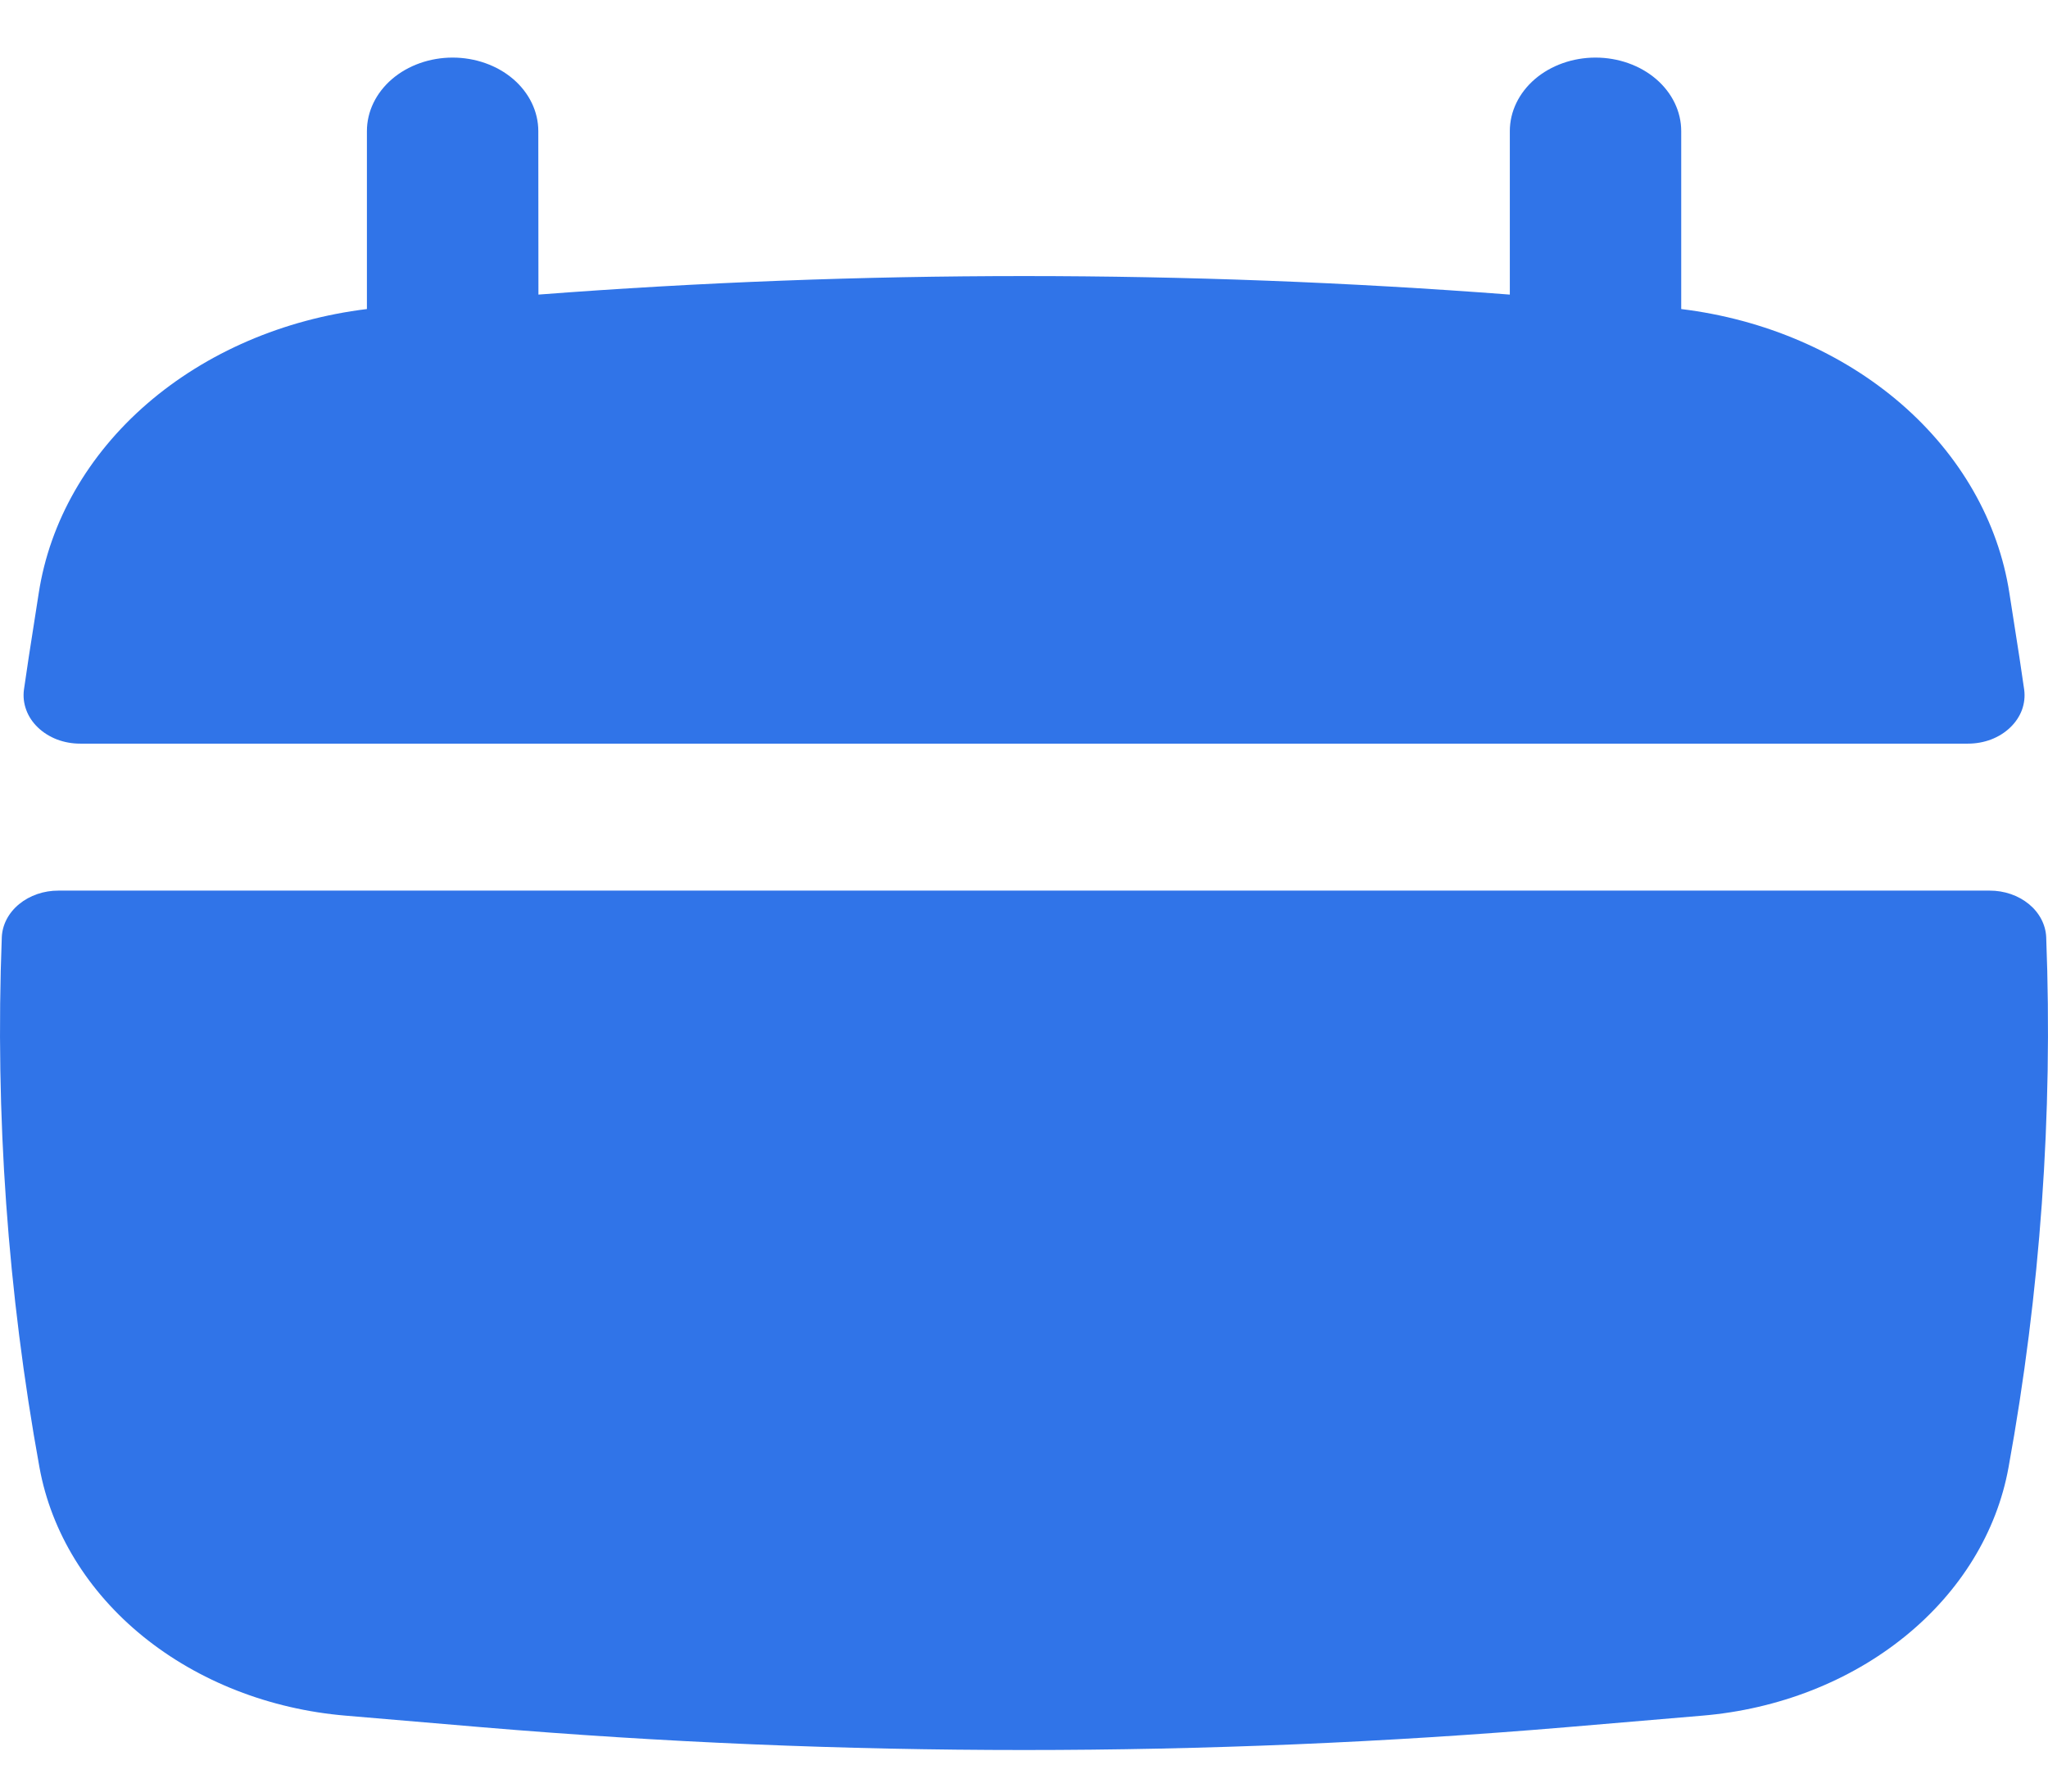
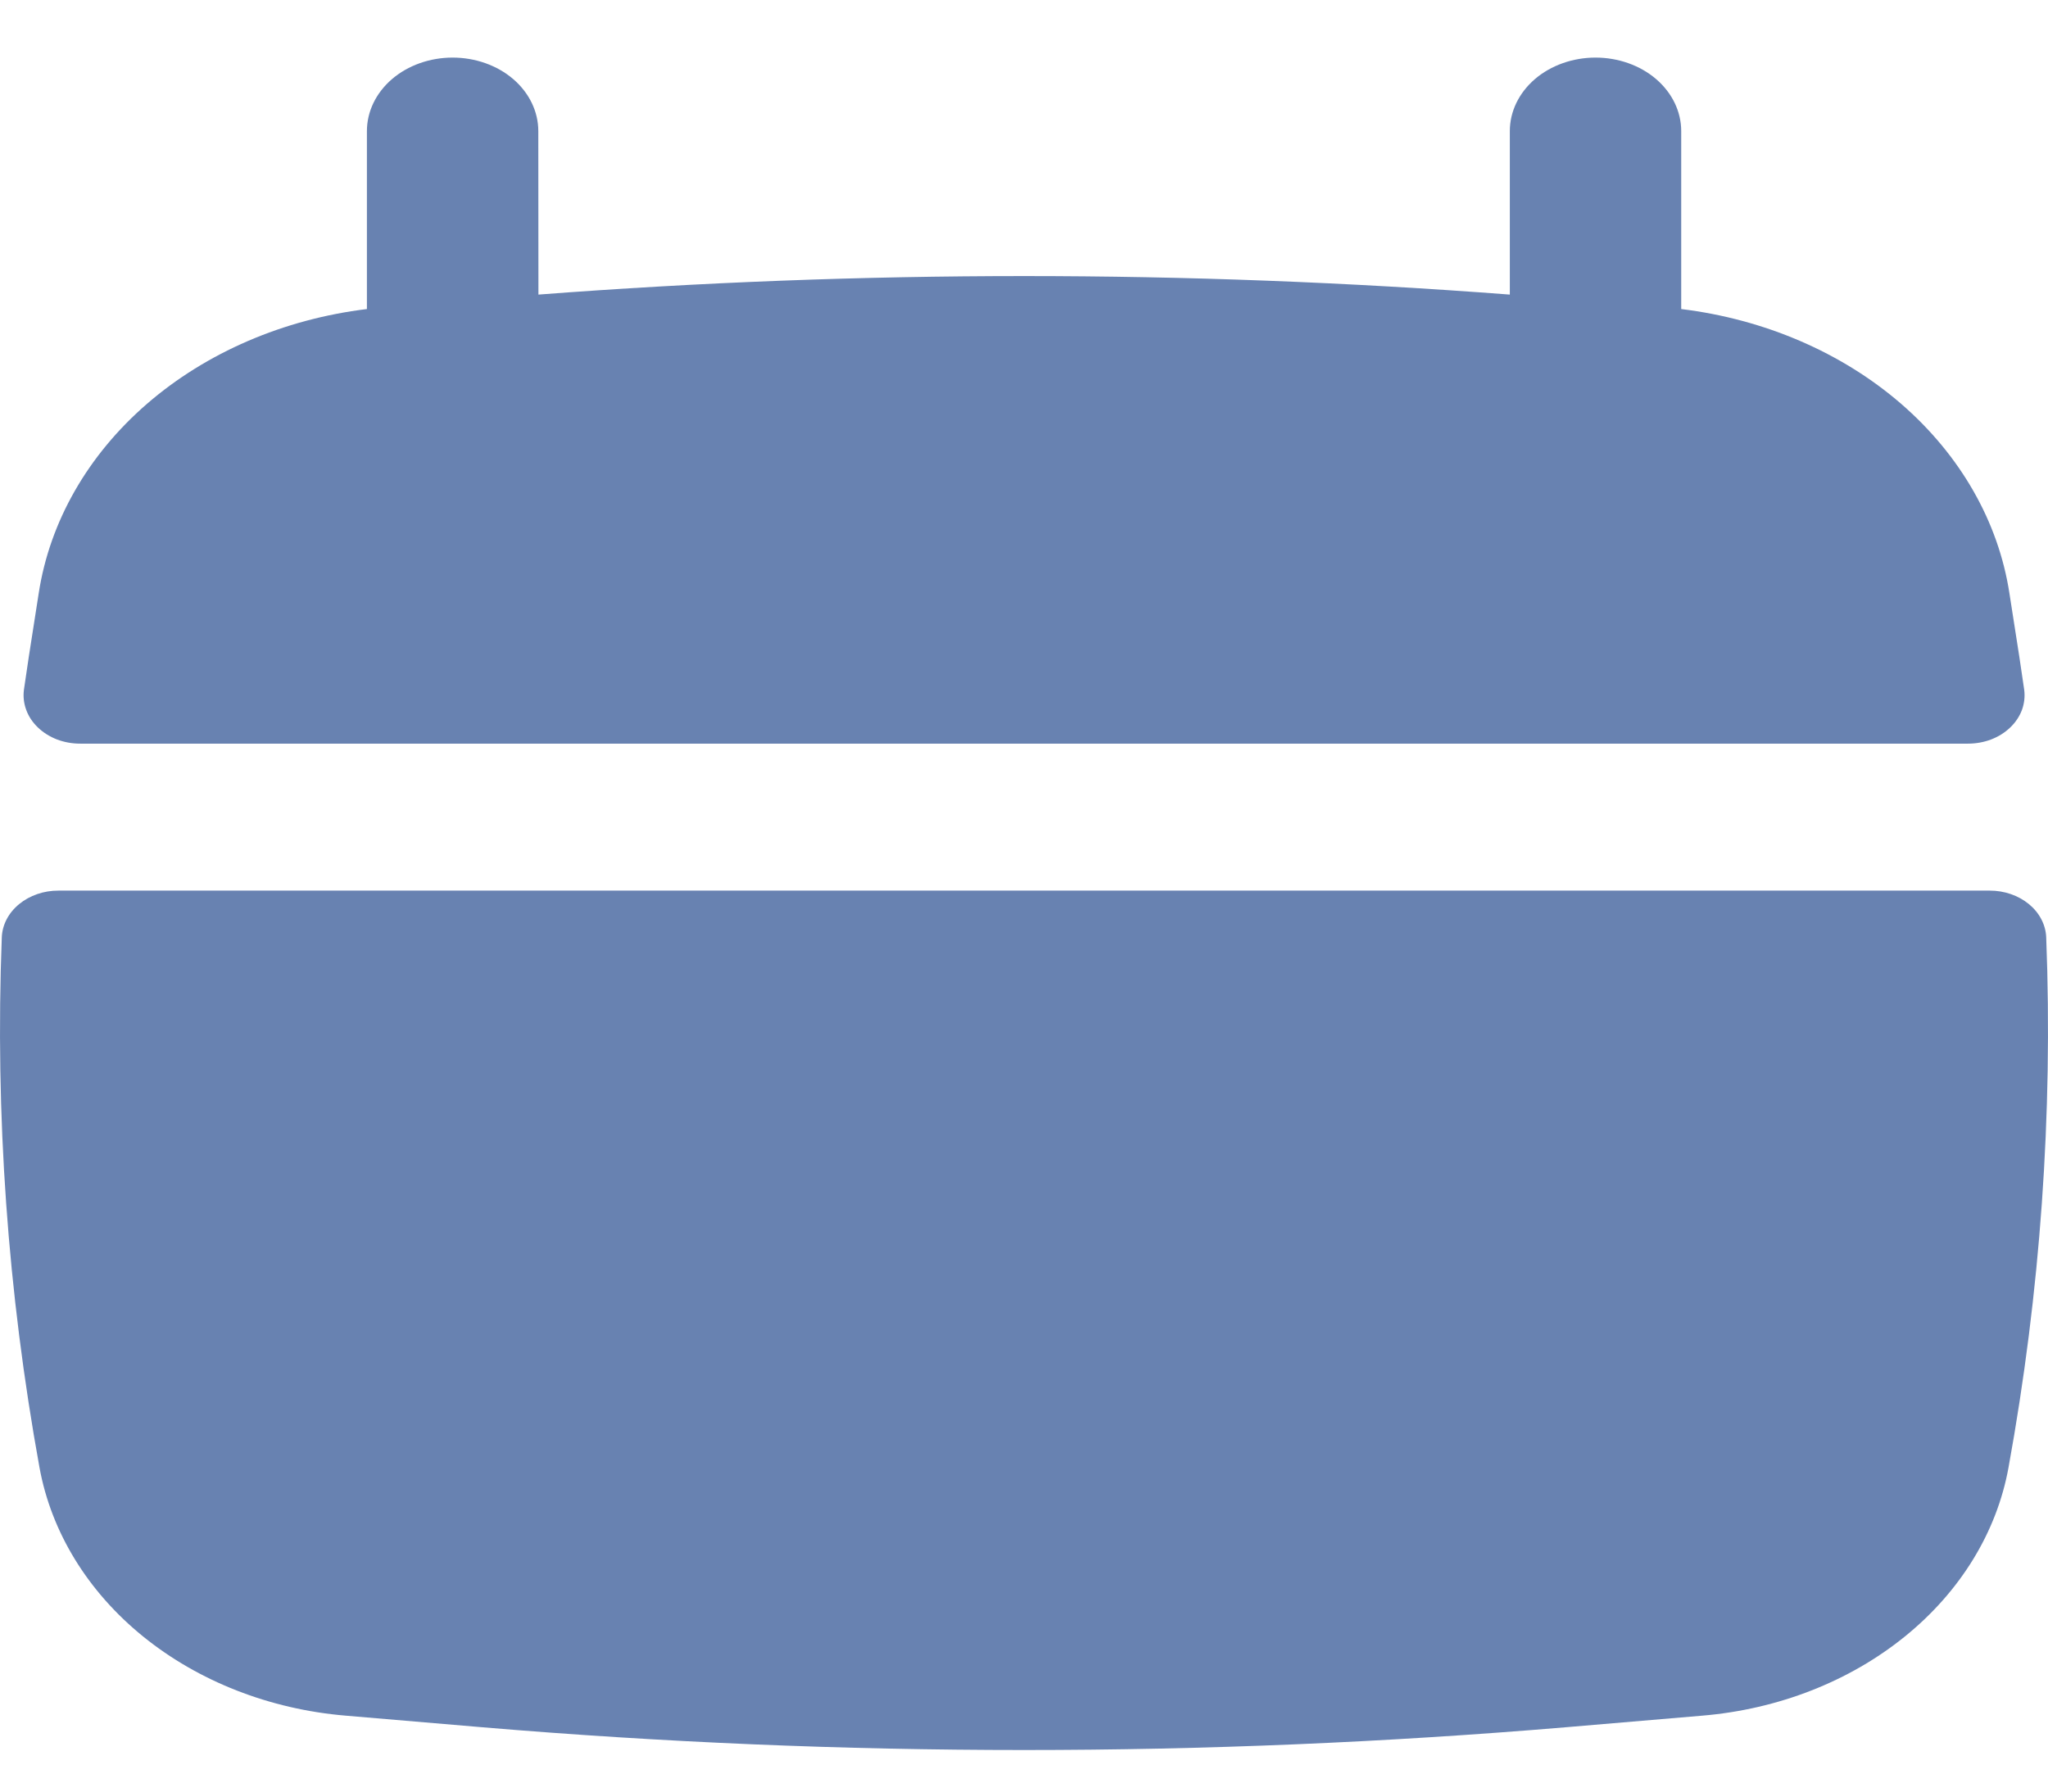
<svg xmlns="http://www.w3.org/2000/svg" width="32" height="28" viewBox="0 0 32 28" fill="none">
-   <path id="calendario-select" d="M8.411 2.049C8.411 1.744 8.27 1.452 8.019 1.236C7.768 1.021 7.427 0.9 7.072 0.9C6.717 0.9 6.376 1.021 6.125 1.236C5.874 1.452 5.733 1.744 5.733 2.049V4.83C4.43 4.989 3.224 5.509 2.298 6.31C1.372 7.112 0.777 8.152 0.605 9.271L0.449 10.271C0.423 10.439 0.398 10.609 0.374 10.779C0.36 10.886 0.372 10.993 0.41 11.095C0.447 11.197 0.51 11.291 0.593 11.37C0.676 11.45 0.778 11.513 0.891 11.557C1.005 11.6 1.128 11.622 1.253 11.622H30.749C30.874 11.622 30.997 11.6 31.111 11.557C31.225 11.513 31.326 11.45 31.409 11.37C31.492 11.291 31.555 11.197 31.593 11.095C31.63 10.993 31.642 10.886 31.628 10.779C31.603 10.611 31.579 10.439 31.553 10.271L31.397 9.271C31.225 8.152 30.63 7.112 29.704 6.31C28.778 5.509 27.572 4.989 26.269 4.83V2.049C26.269 1.744 26.128 1.452 25.877 1.236C25.626 1.021 25.285 0.9 24.93 0.9C24.575 0.9 24.234 1.021 23.983 1.236C23.732 1.452 23.591 1.744 23.591 2.049V4.604C18.541 4.218 13.462 4.218 8.413 4.604L8.411 2.049ZM31.972 14.649C31.964 14.452 31.867 14.266 31.702 14.13C31.536 13.994 31.316 13.918 31.087 13.919H0.914C0.685 13.918 0.464 13.994 0.299 14.13C0.133 14.266 0.036 14.452 0.028 14.649C-0.078 17.42 0.119 20.195 0.617 22.935C0.801 23.945 1.37 24.873 2.235 25.575C3.101 26.277 4.214 26.713 5.399 26.813L7.529 26.994C13.163 27.469 18.837 27.469 24.471 26.994L26.601 26.813C27.787 26.713 28.899 26.277 29.765 25.575C30.631 24.873 31.2 23.945 31.383 22.935C31.881 20.195 32.078 17.42 31.972 14.649Z" fill="hsl(218, 80%, 55%)" />
+   <path id="calendario-select" d="M8.411 2.049C8.411 1.744 8.27 1.452 8.019 1.236C7.768 1.021 7.427 0.9 7.072 0.9C6.717 0.9 6.376 1.021 6.125 1.236C5.874 1.452 5.733 1.744 5.733 2.049V4.83C4.43 4.989 3.224 5.509 2.298 6.31C1.372 7.112 0.777 8.152 0.605 9.271L0.449 10.271C0.423 10.439 0.398 10.609 0.374 10.779C0.36 10.886 0.372 10.993 0.41 11.095C0.447 11.197 0.51 11.291 0.593 11.37C0.676 11.45 0.778 11.513 0.891 11.557C1.005 11.6 1.128 11.622 1.253 11.622H30.749C30.874 11.622 30.997 11.6 31.111 11.557C31.225 11.513 31.326 11.45 31.409 11.37C31.492 11.291 31.555 11.197 31.593 11.095C31.63 10.993 31.642 10.886 31.628 10.779C31.603 10.611 31.579 10.439 31.553 10.271L31.397 9.271C31.225 8.152 30.63 7.112 29.704 6.31C28.778 5.509 27.572 4.989 26.269 4.83V2.049C26.269 1.744 26.128 1.452 25.877 1.236C25.626 1.021 25.285 0.9 24.93 0.9C24.575 0.9 24.234 1.021 23.983 1.236C23.732 1.452 23.591 1.744 23.591 2.049V4.604C18.541 4.218 13.462 4.218 8.413 4.604L8.411 2.049ZM31.972 14.649C31.964 14.452 31.867 14.266 31.702 14.13C31.536 13.994 31.316 13.918 31.087 13.919H0.914C0.685 13.918 0.464 13.994 0.299 14.13C0.133 14.266 0.036 14.452 0.028 14.649C-0.078 17.42 0.119 20.195 0.617 22.935C0.801 23.945 1.37 24.873 2.235 25.575C3.101 26.277 4.214 26.713 5.399 26.813L7.529 26.994C13.163 27.469 18.837 27.469 24.471 26.994L26.601 26.813C27.787 26.713 28.899 26.277 29.765 25.575C30.631 24.873 31.2 23.945 31.383 22.935C31.881 20.195 32.078 17.42 31.972 14.649Z" fill="hsl(218, 32%, 55%)" />
</svg>
